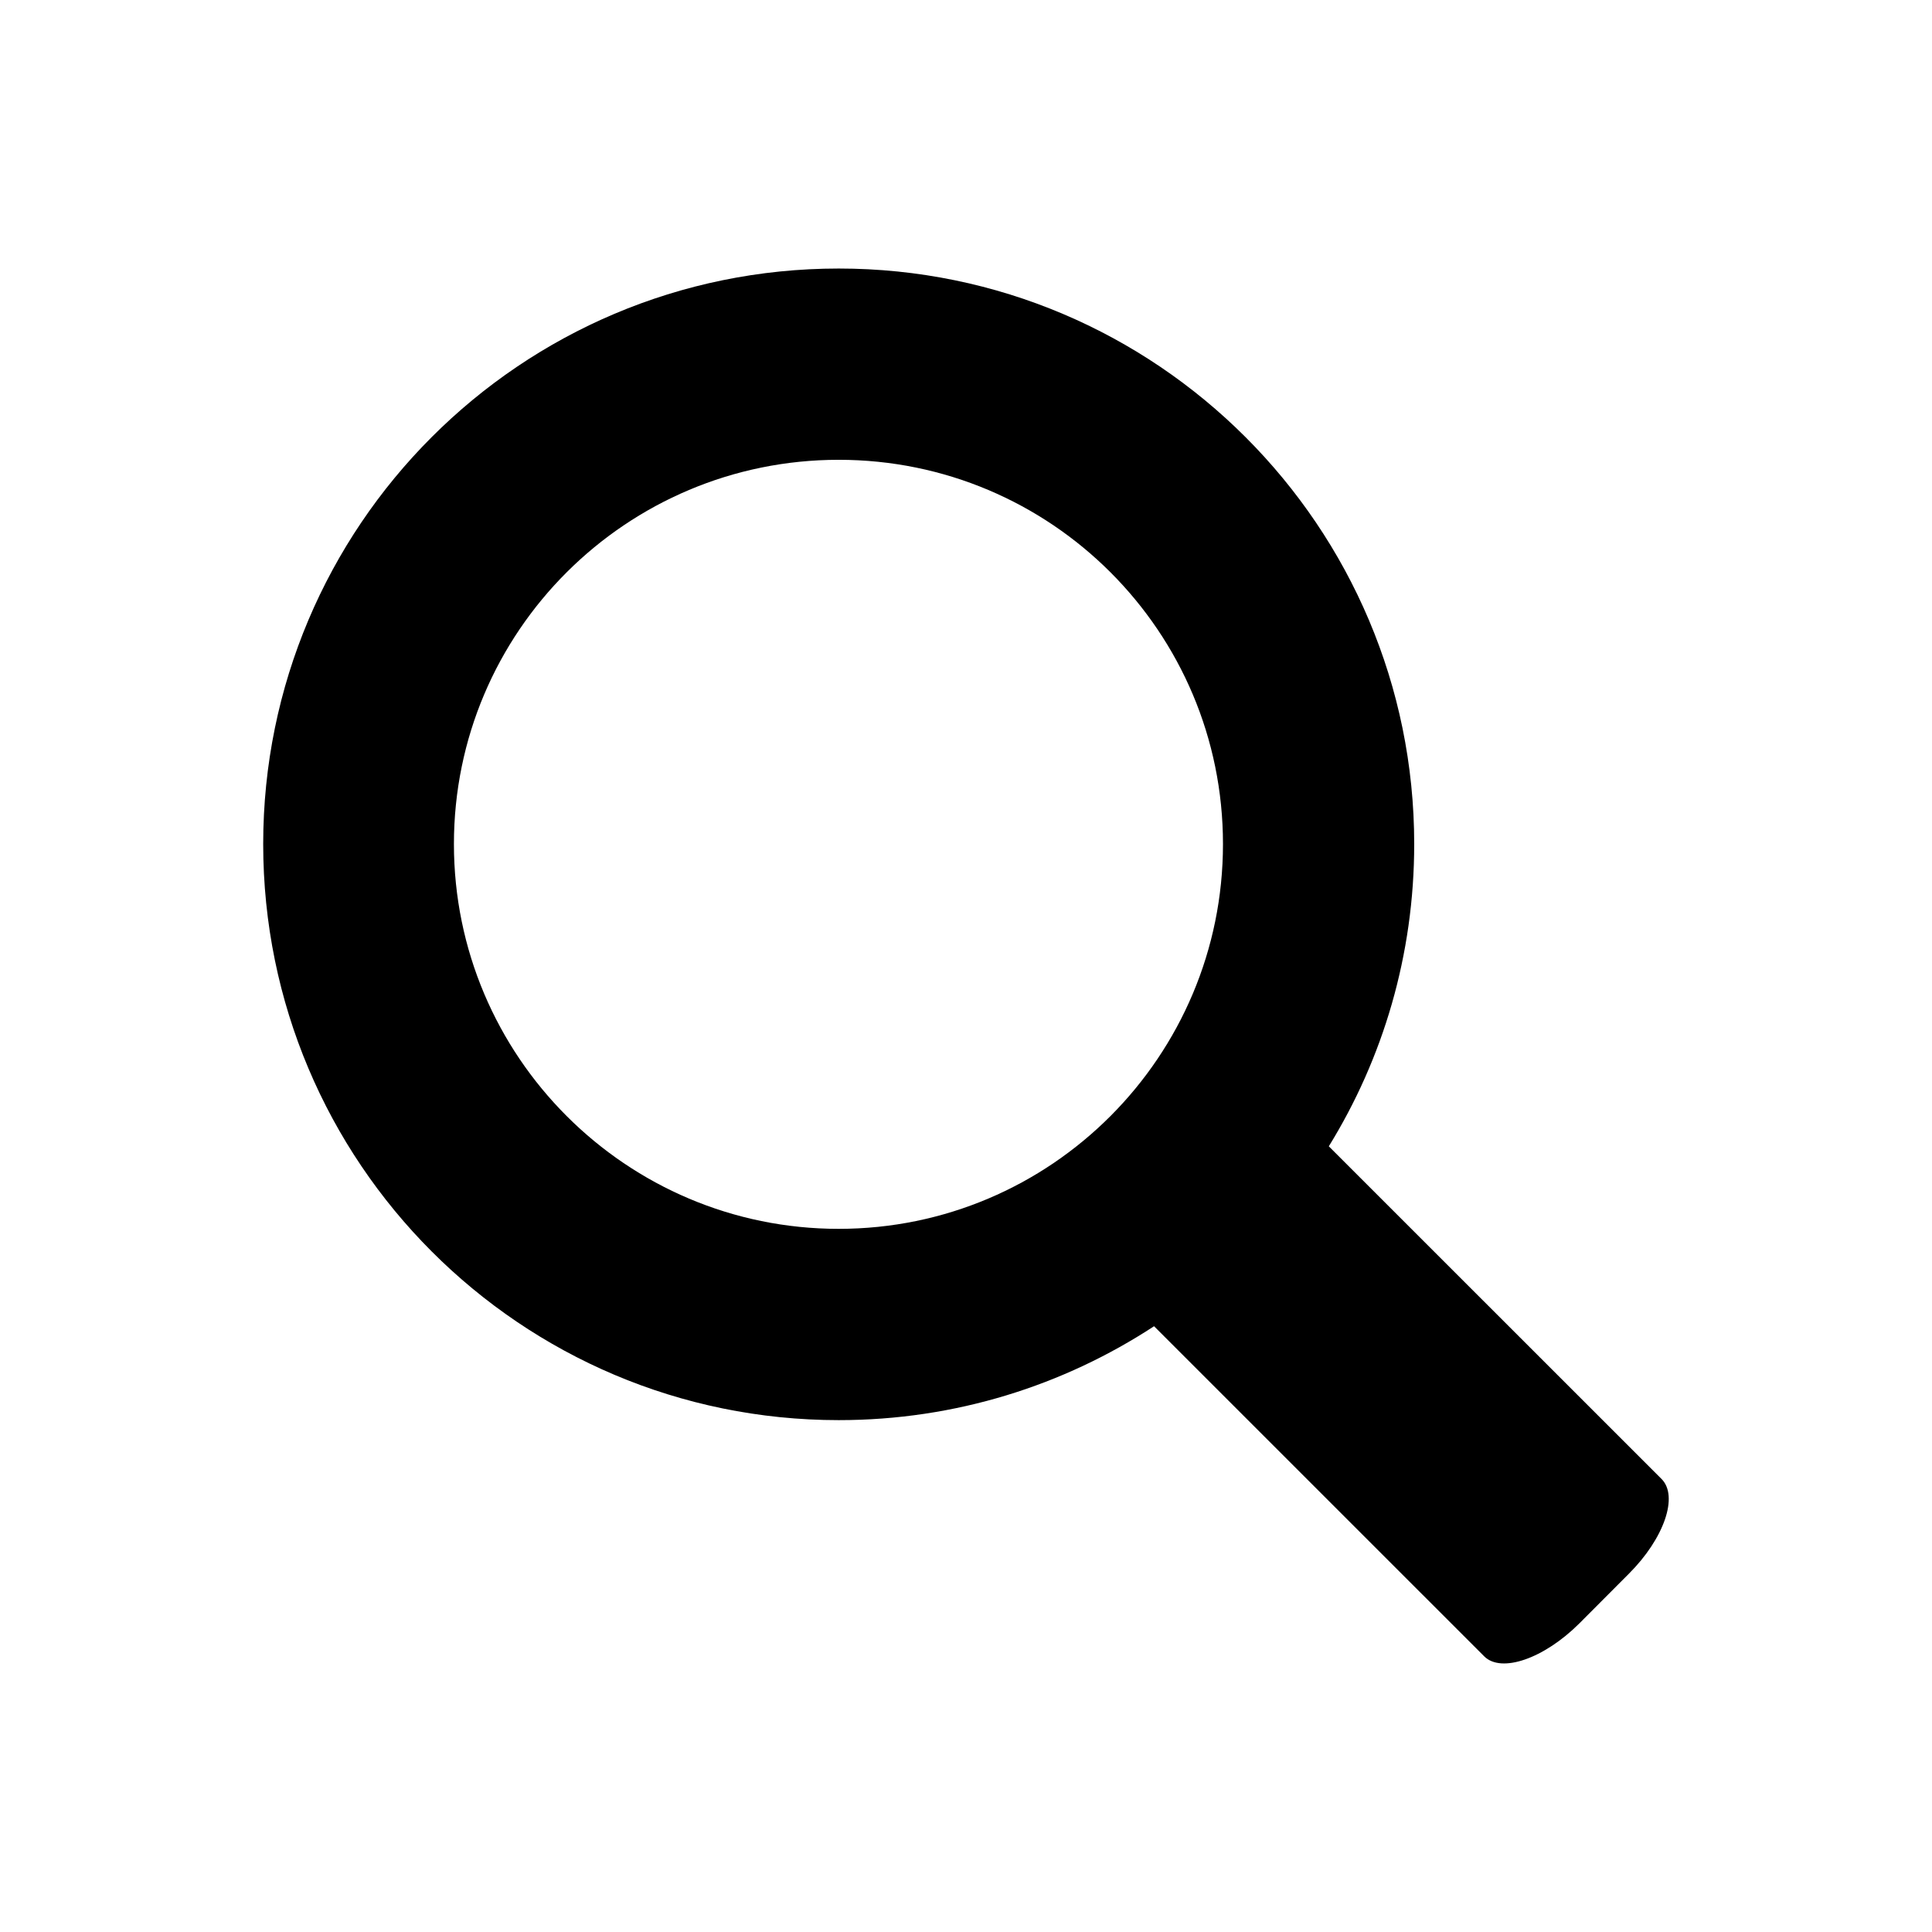
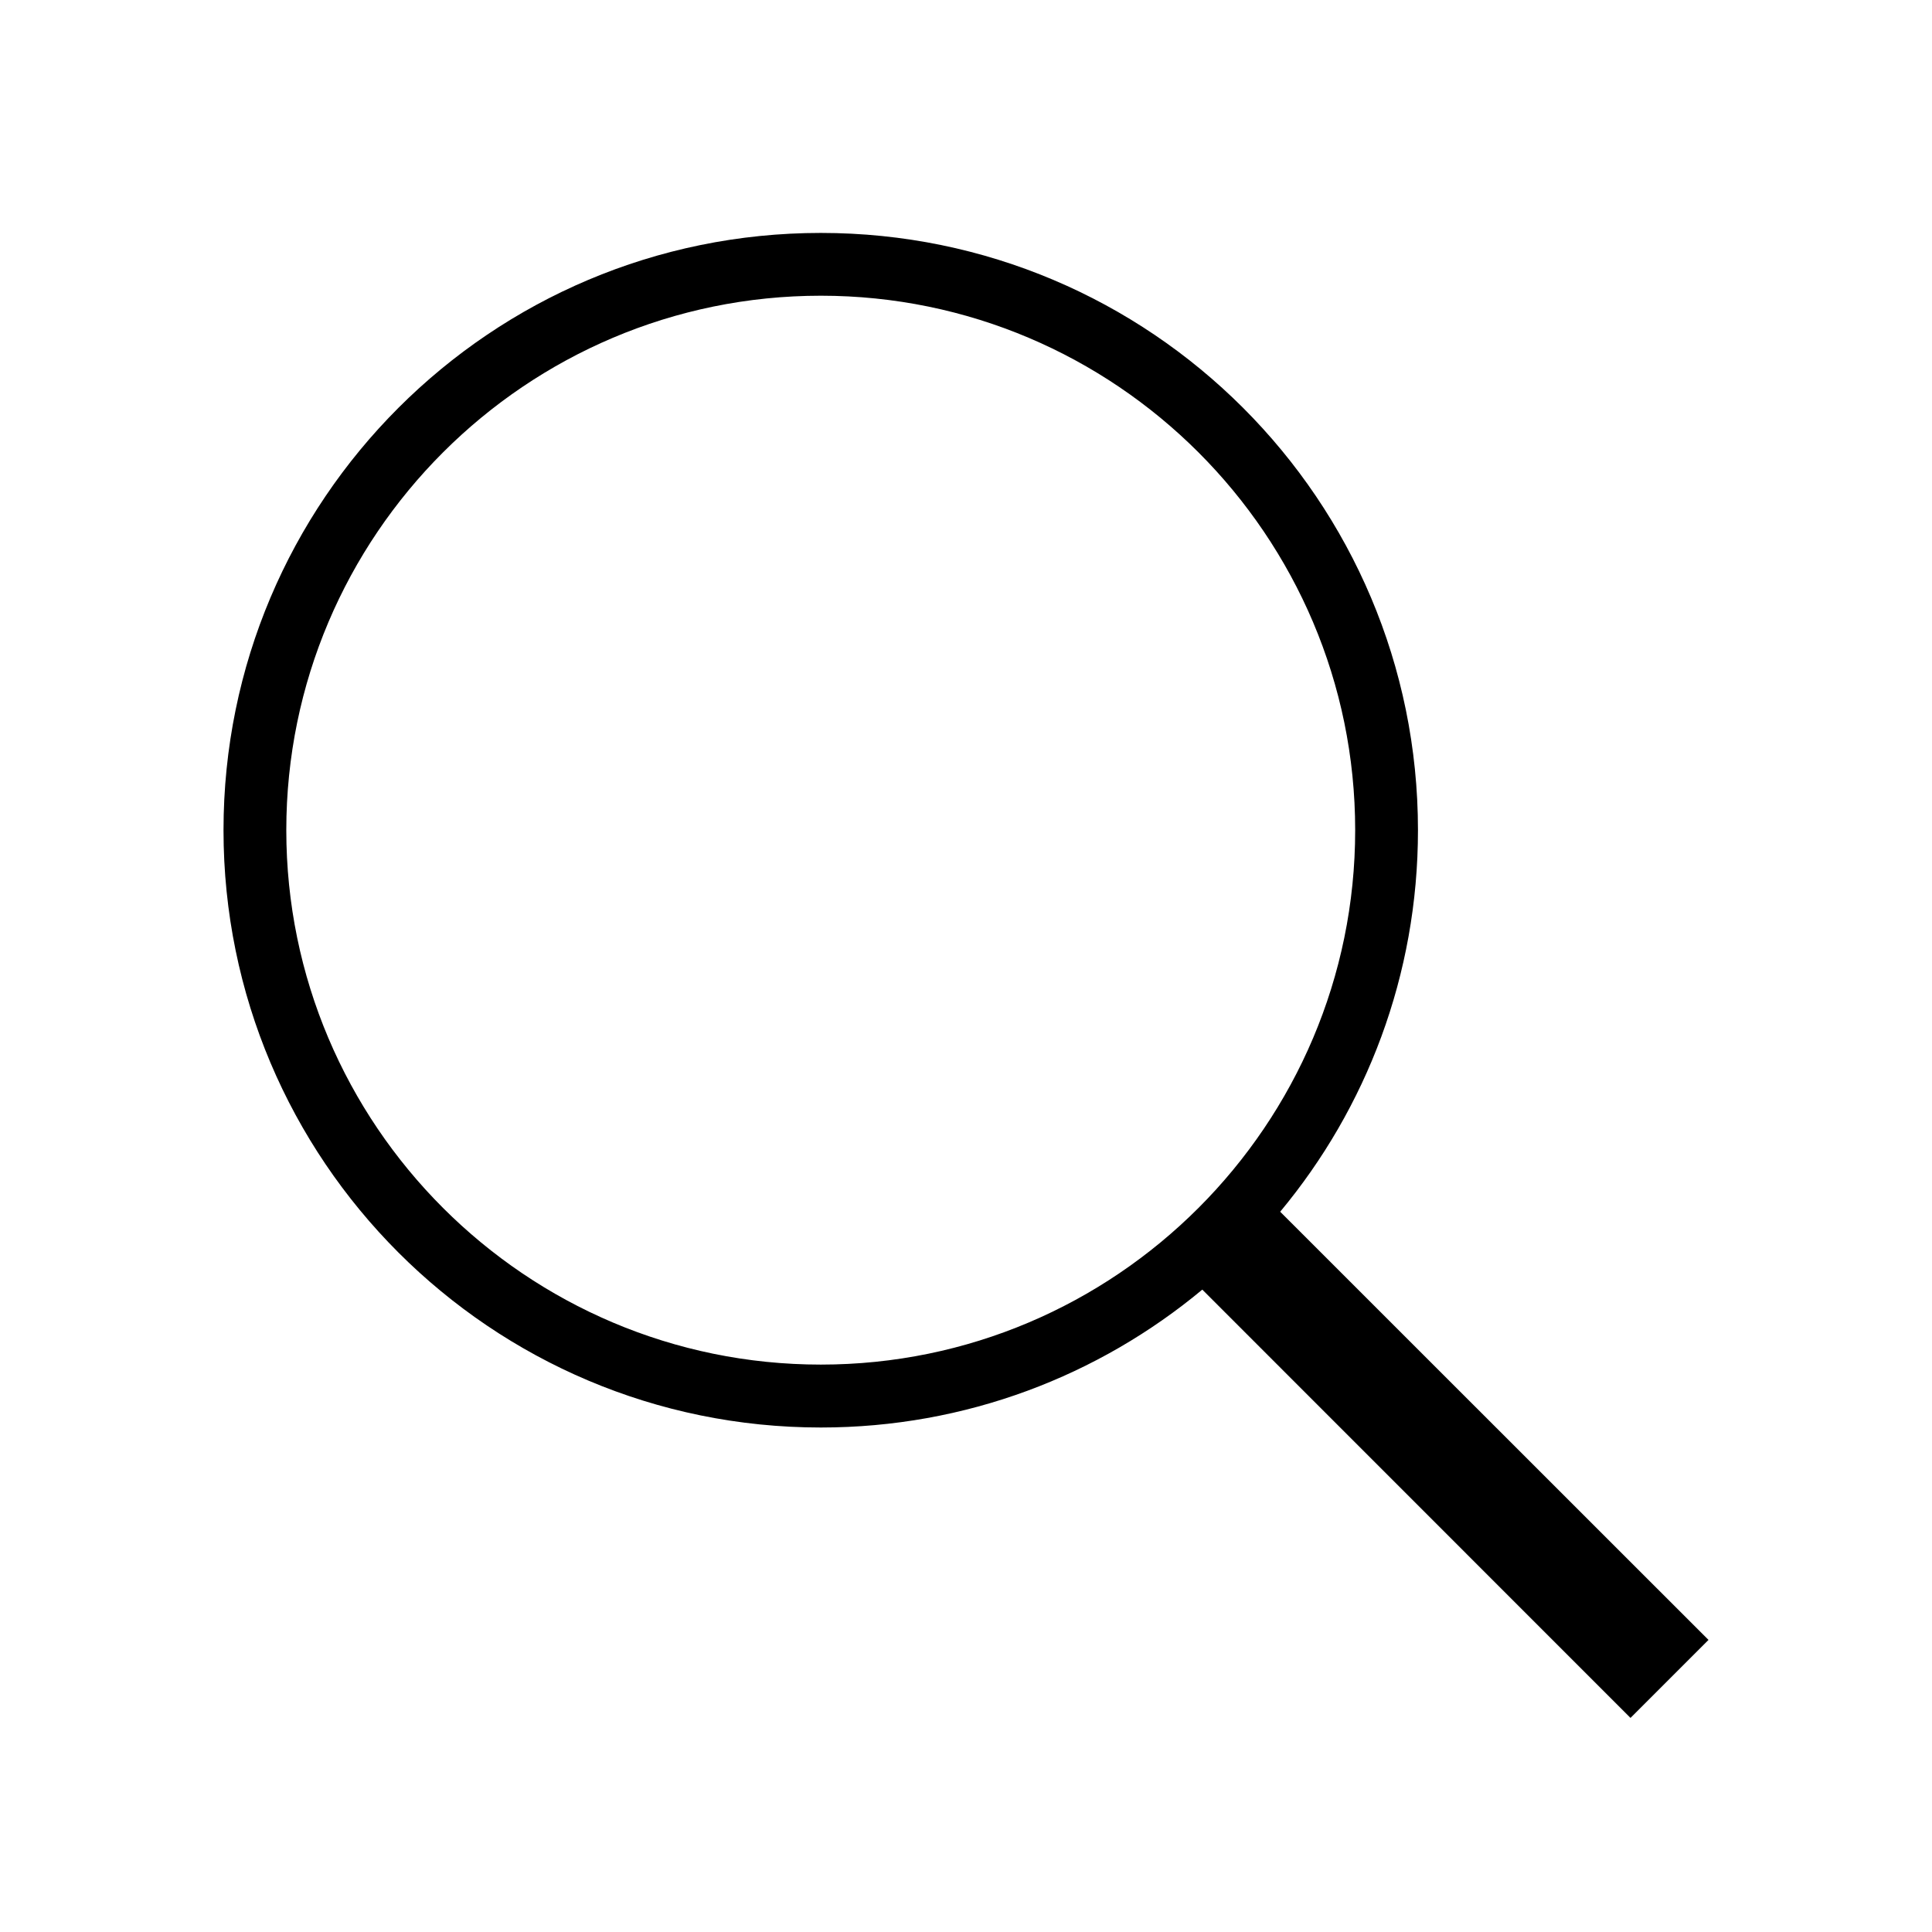
- <svg xmlns="http://www.w3.org/2000/svg" version="1.1" id="Layer_1" x="0px" y="0px" width="100px" height="100px" viewBox="0 0 100 100" enable-background="new 0 0 100 100" xml:space="preserve">
-   <g id="XMLID_13_">
-     <g>
-       <g id="XMLID_10_">
-         <g>
-           <path d="M76.823,85.732L59.734,68.645c-4.683,3.064-10.28,4.861-16.321,4.861c-16.47,0-29.79-13.35-29.79-29.819      c0-16.438,13.317-29.788,29.79-29.788c16.441,0,29.786,13.35,29.786,29.788c0,5.75-1.619,11.107-4.42,15.646l17.21,17.206      c0.913,0.888,0.146,3.097-1.682,4.92l-2.562,2.57C79.917,85.852,77.707,86.616,76.823,85.732z M63.301,43.687      c0-10.99-8.899-19.888-19.89-19.888c-10.991,0-19.916,8.898-19.916,19.888c0,10.991,8.925,19.918,19.916,19.918      C54.401,63.604,63.301,54.68,63.301,43.687z" />
-         </g>
-       </g>
-     </g>
-   </g>
+ <svg xmlns="http://www.w3.org/2000/svg" version="1.1" id="Layer_1" x="0px" y="0px" width="1000px" height="1000px" viewBox="0 0 1000 1000" enable-background="new 0 0 1000 1000" xml:space="preserve">
+   <path d="M884.312,848.812L662.625,627.188c44.562-53.562,71.312-122.375,71.312-197.5c0-170.75-138.375-309.125-309.062-309.125  c-170.812,0-309.188,138.375-309.188,309.125s138.375,309.188,309.188,309.188c75.125,0,143.875-26.812,197.438-71.375  l221.625,221.688L884.312,848.812z M148.188,429.688c0-152.562,124.062-276.625,276.688-276.625  c152.5,0,276.562,124.062,276.562,276.625S577.375,706.312,424.875,706.312C272.25,706.312,148.188,582.25,148.188,429.688z" />
</svg>
